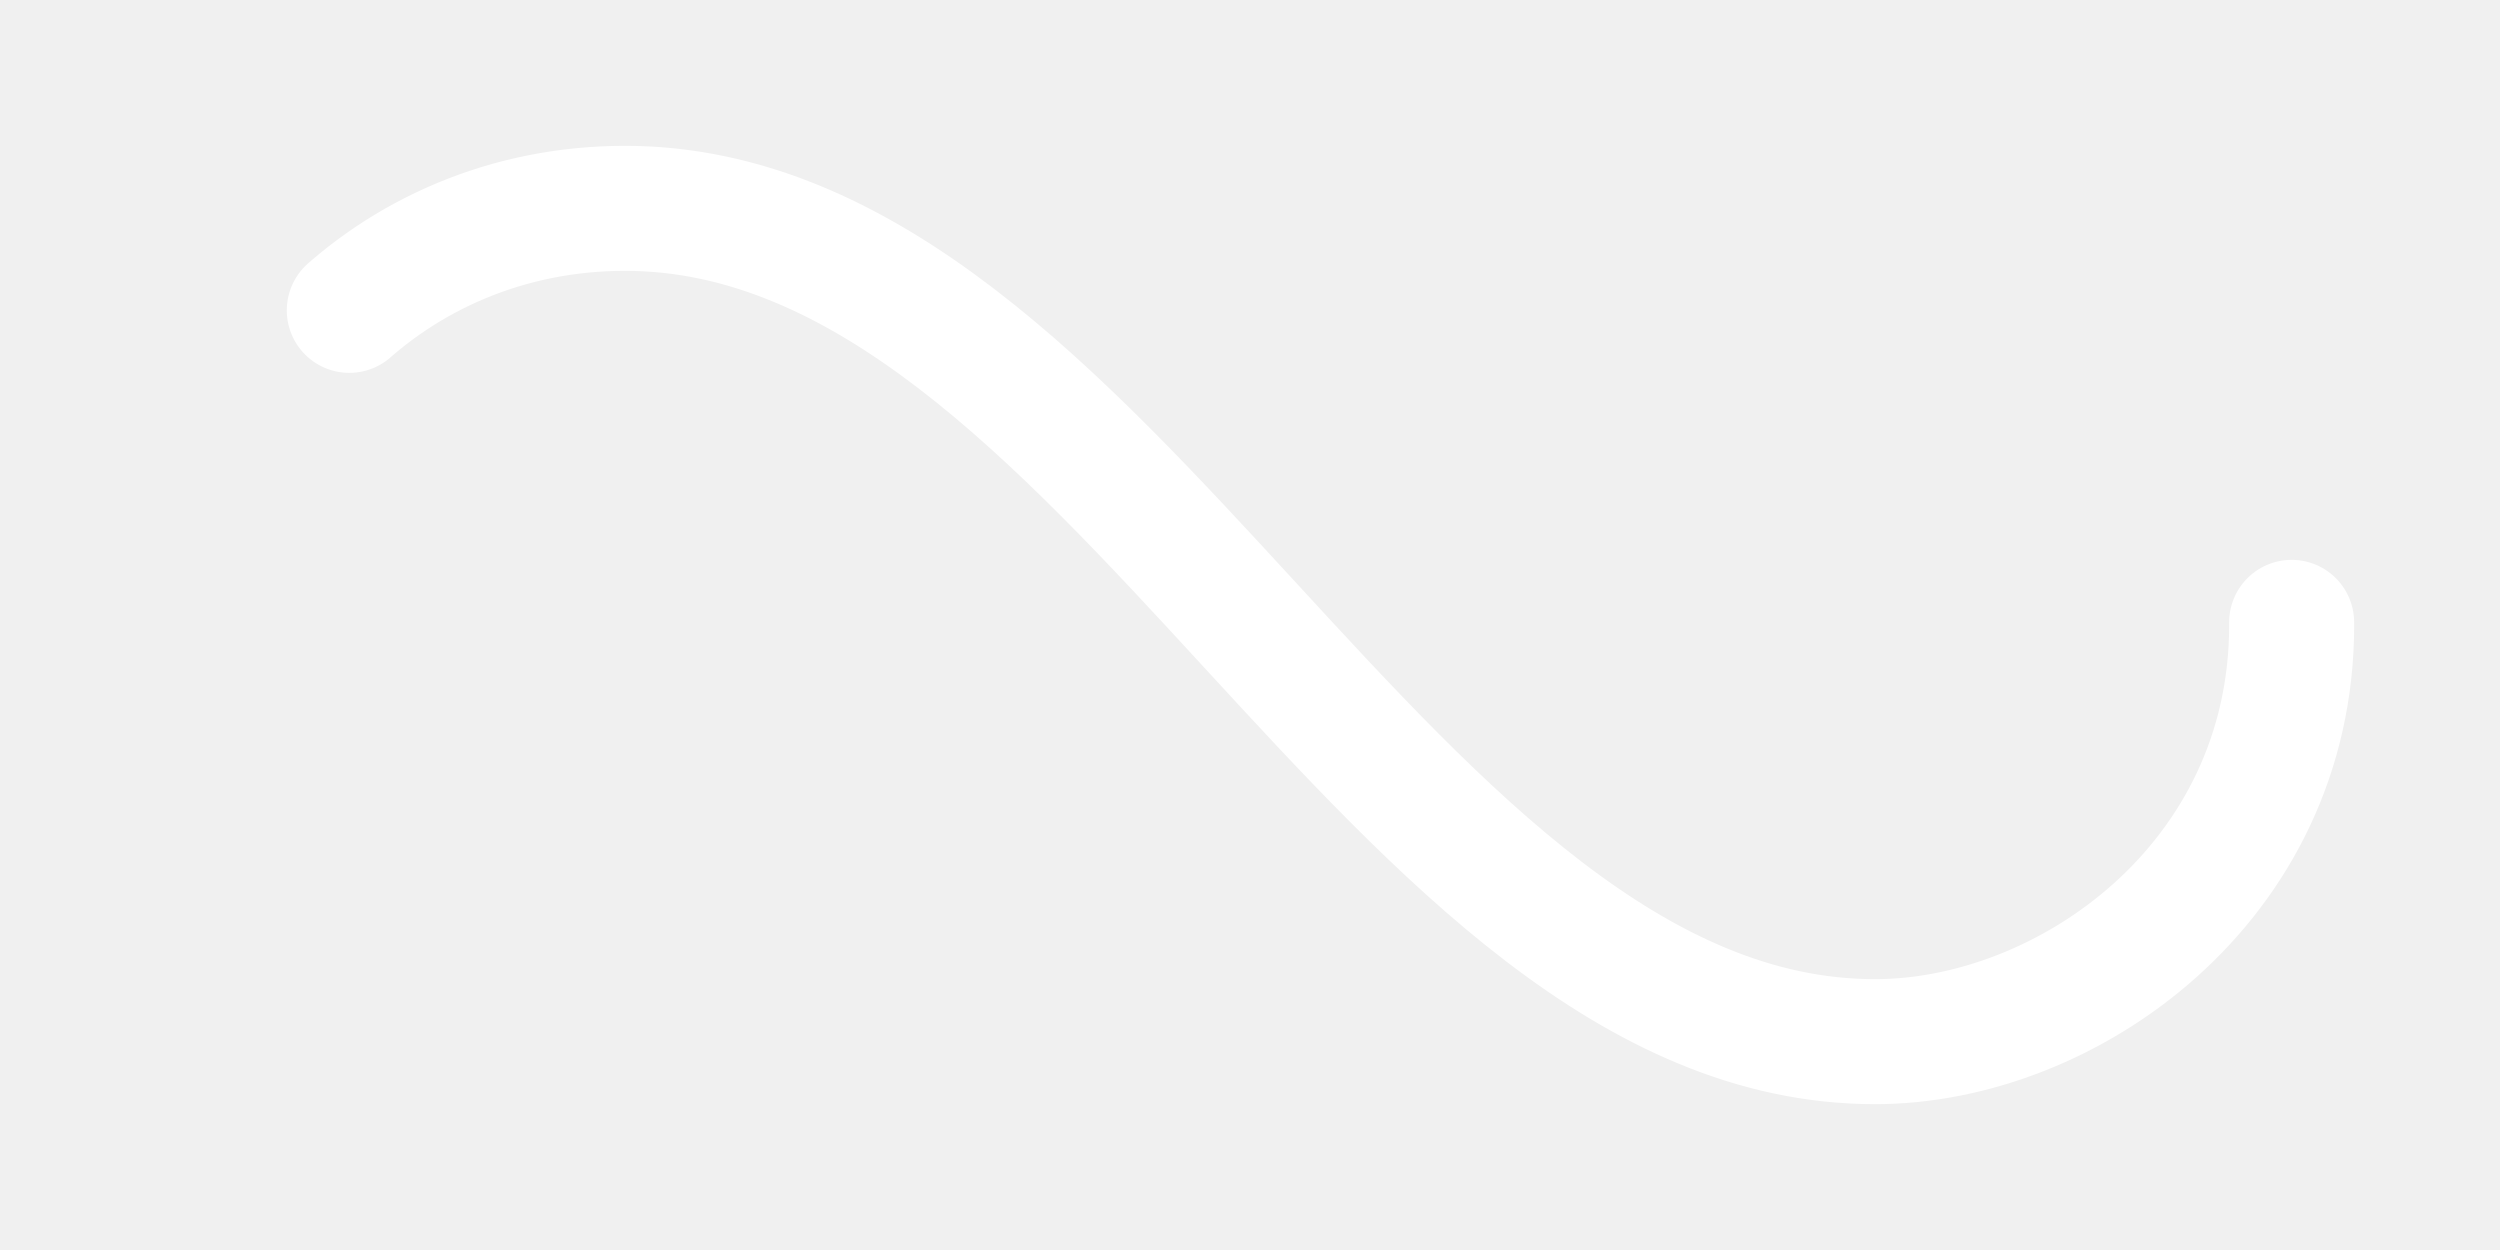
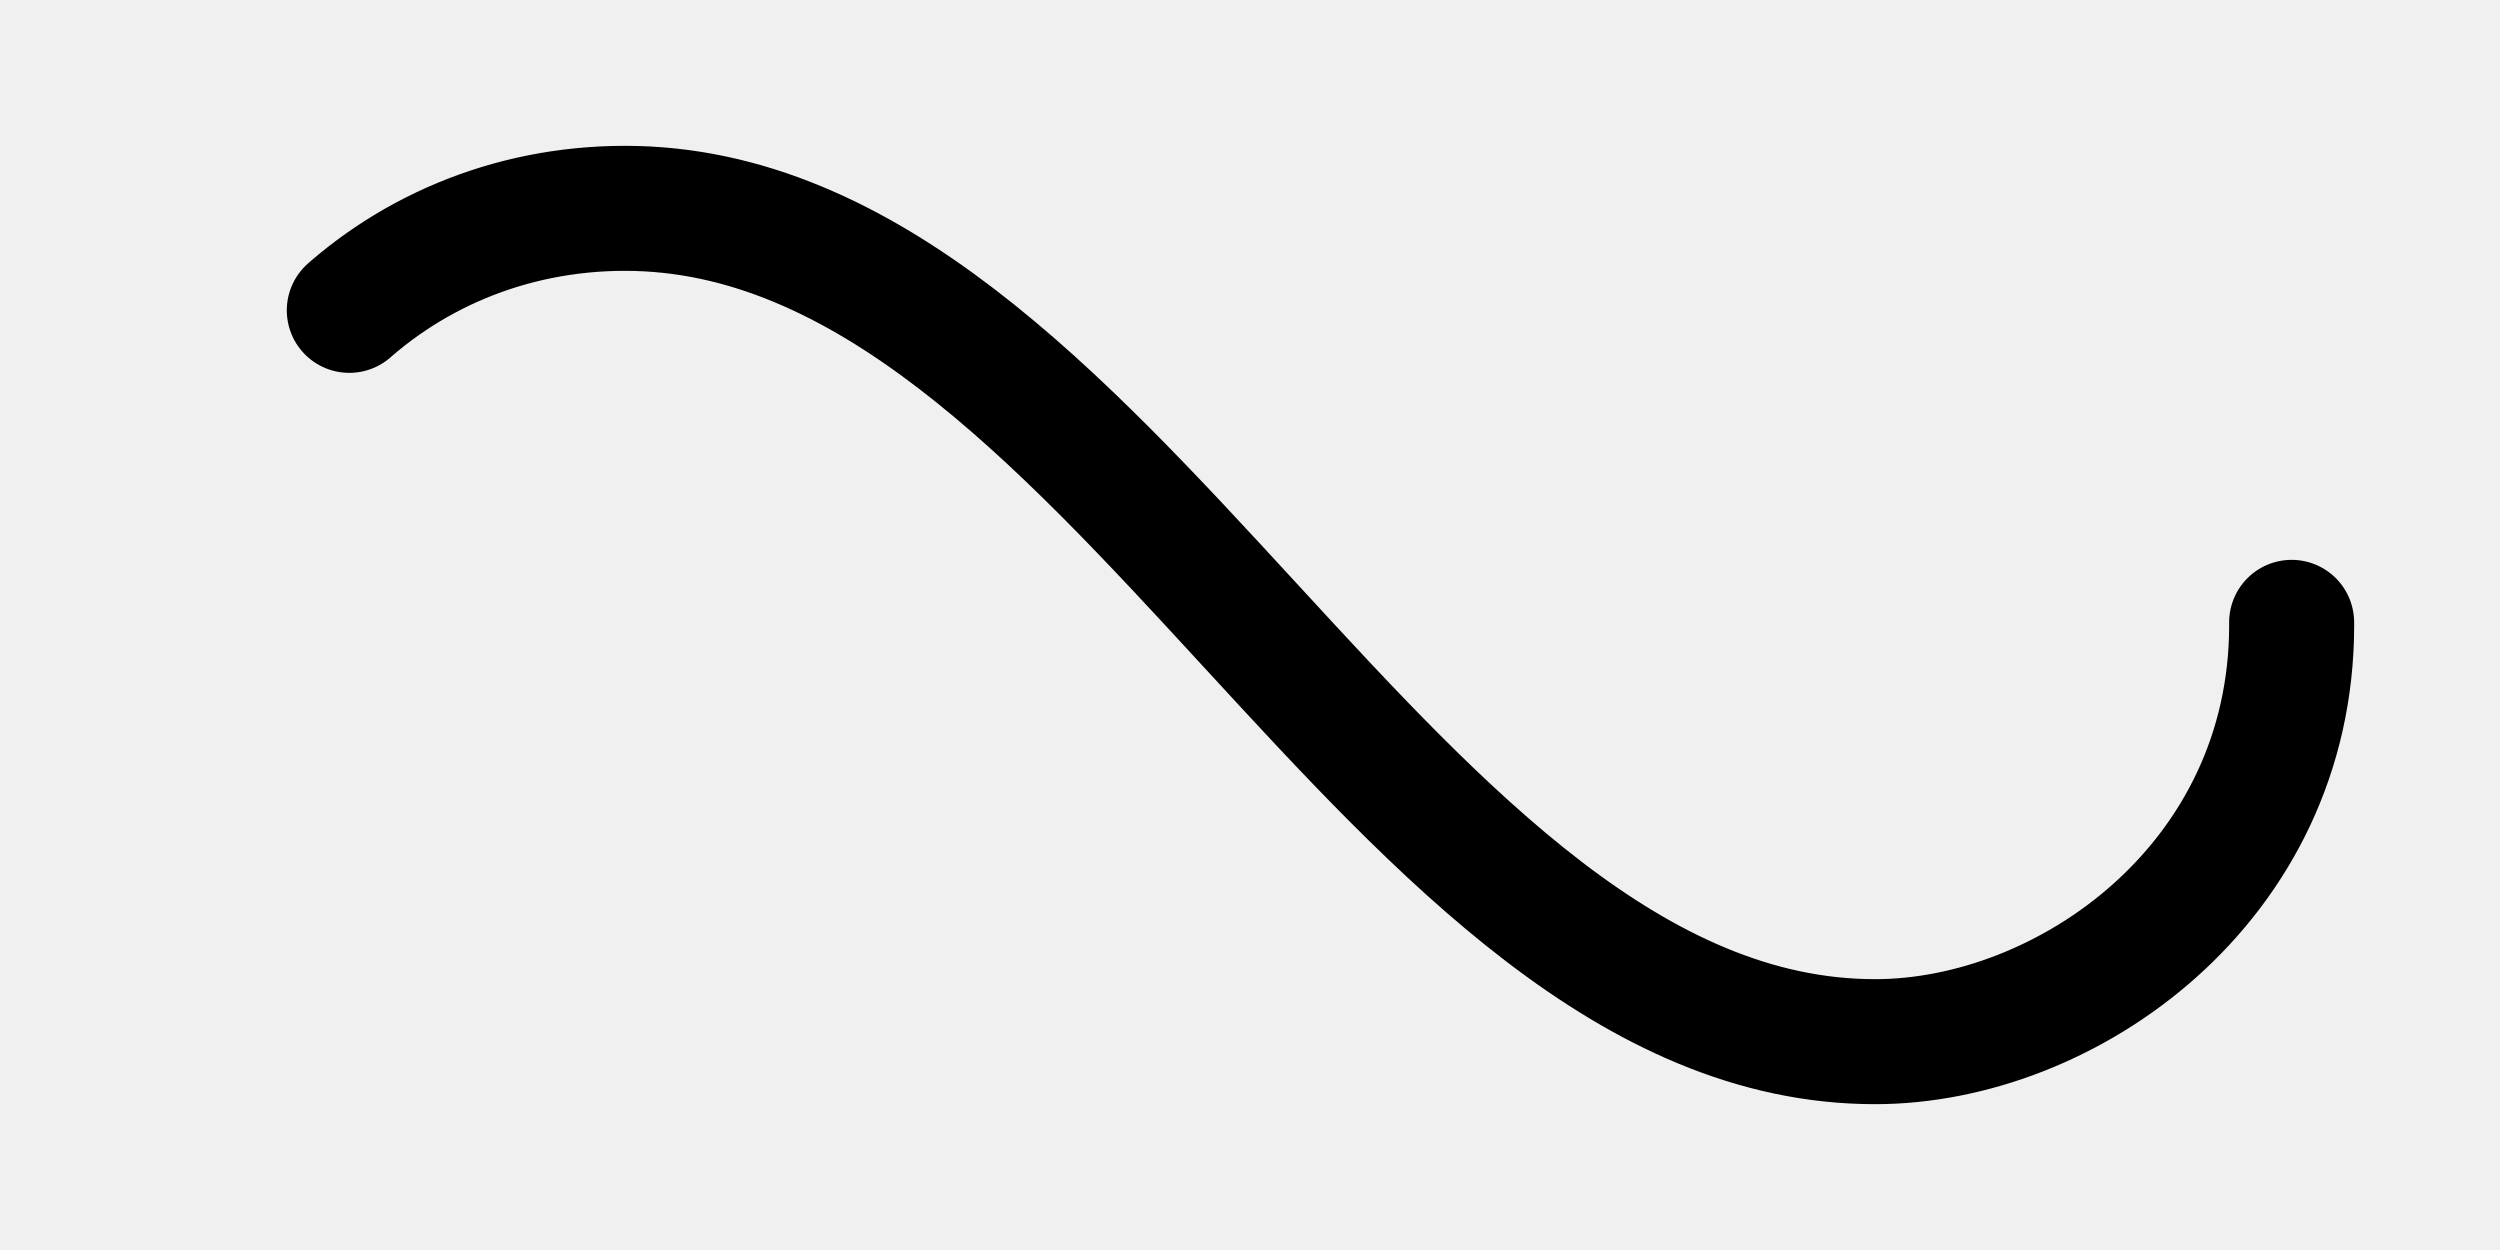
<svg xmlns="http://www.w3.org/2000/svg" viewBox="0 0 300 150" width="200px" height="100px">
-   <path fill="none" stroke="#FFFFFF" stroke-width="15" stroke-linecap="round" stroke-dasharray="300 385" stroke-dashoffset="0" d="M275 75c0 31-27 50-50 50-58 0-92-100-150-100-28 0-50 22-50 50s23 50 50 50c58 0 92-100 150-100 24 0 50 19 50 50Z">
+   <path fill="none" stroke="#000000" stroke-width="15" stroke-linecap="round" stroke-dasharray="300 385" stroke-dashoffset="0" d="M275 75c0 31-27 50-50 50-58 0-92-100-150-100-28 0-50 22-50 50s23 50 50 50c58 0 92-100 150-100 24 0 50 19 50 50Z">
    <animate attributeName="stroke-dashoffset" calcMode="spline" dur="2" values="685;-685" keySplines="0 0 1 1" repeatCount="indefinite" />
  </path>
</svg>
